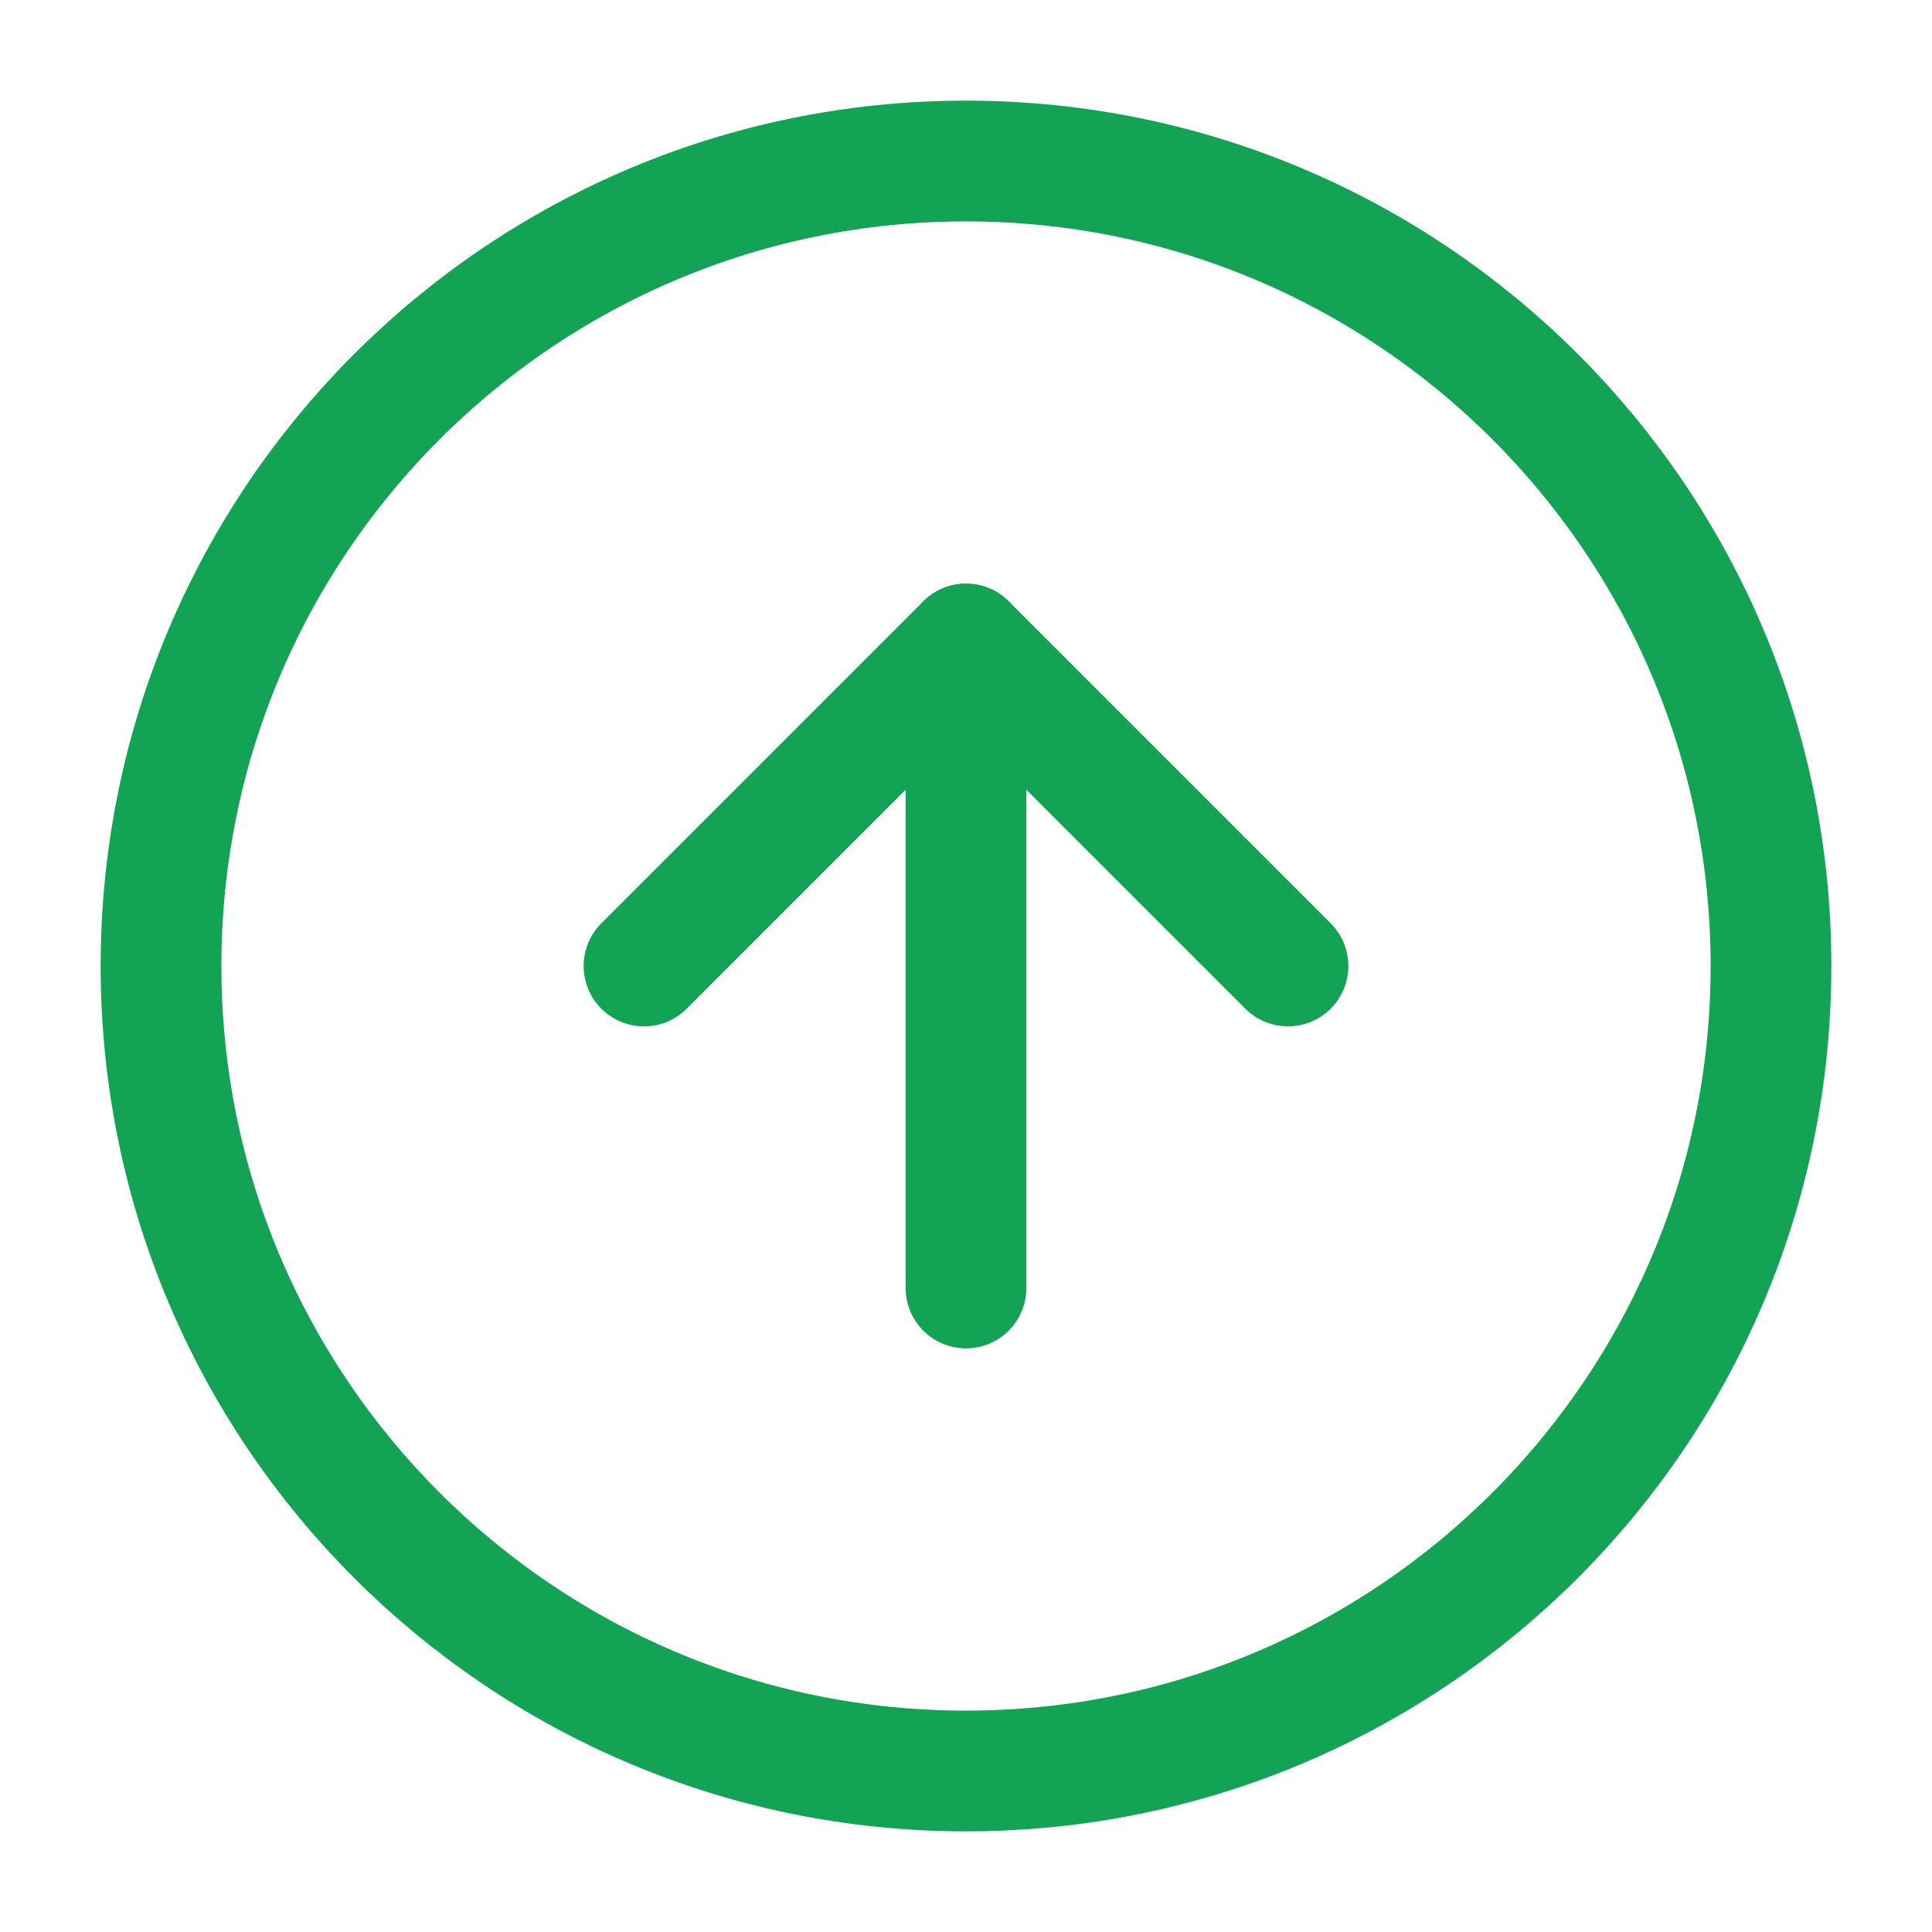
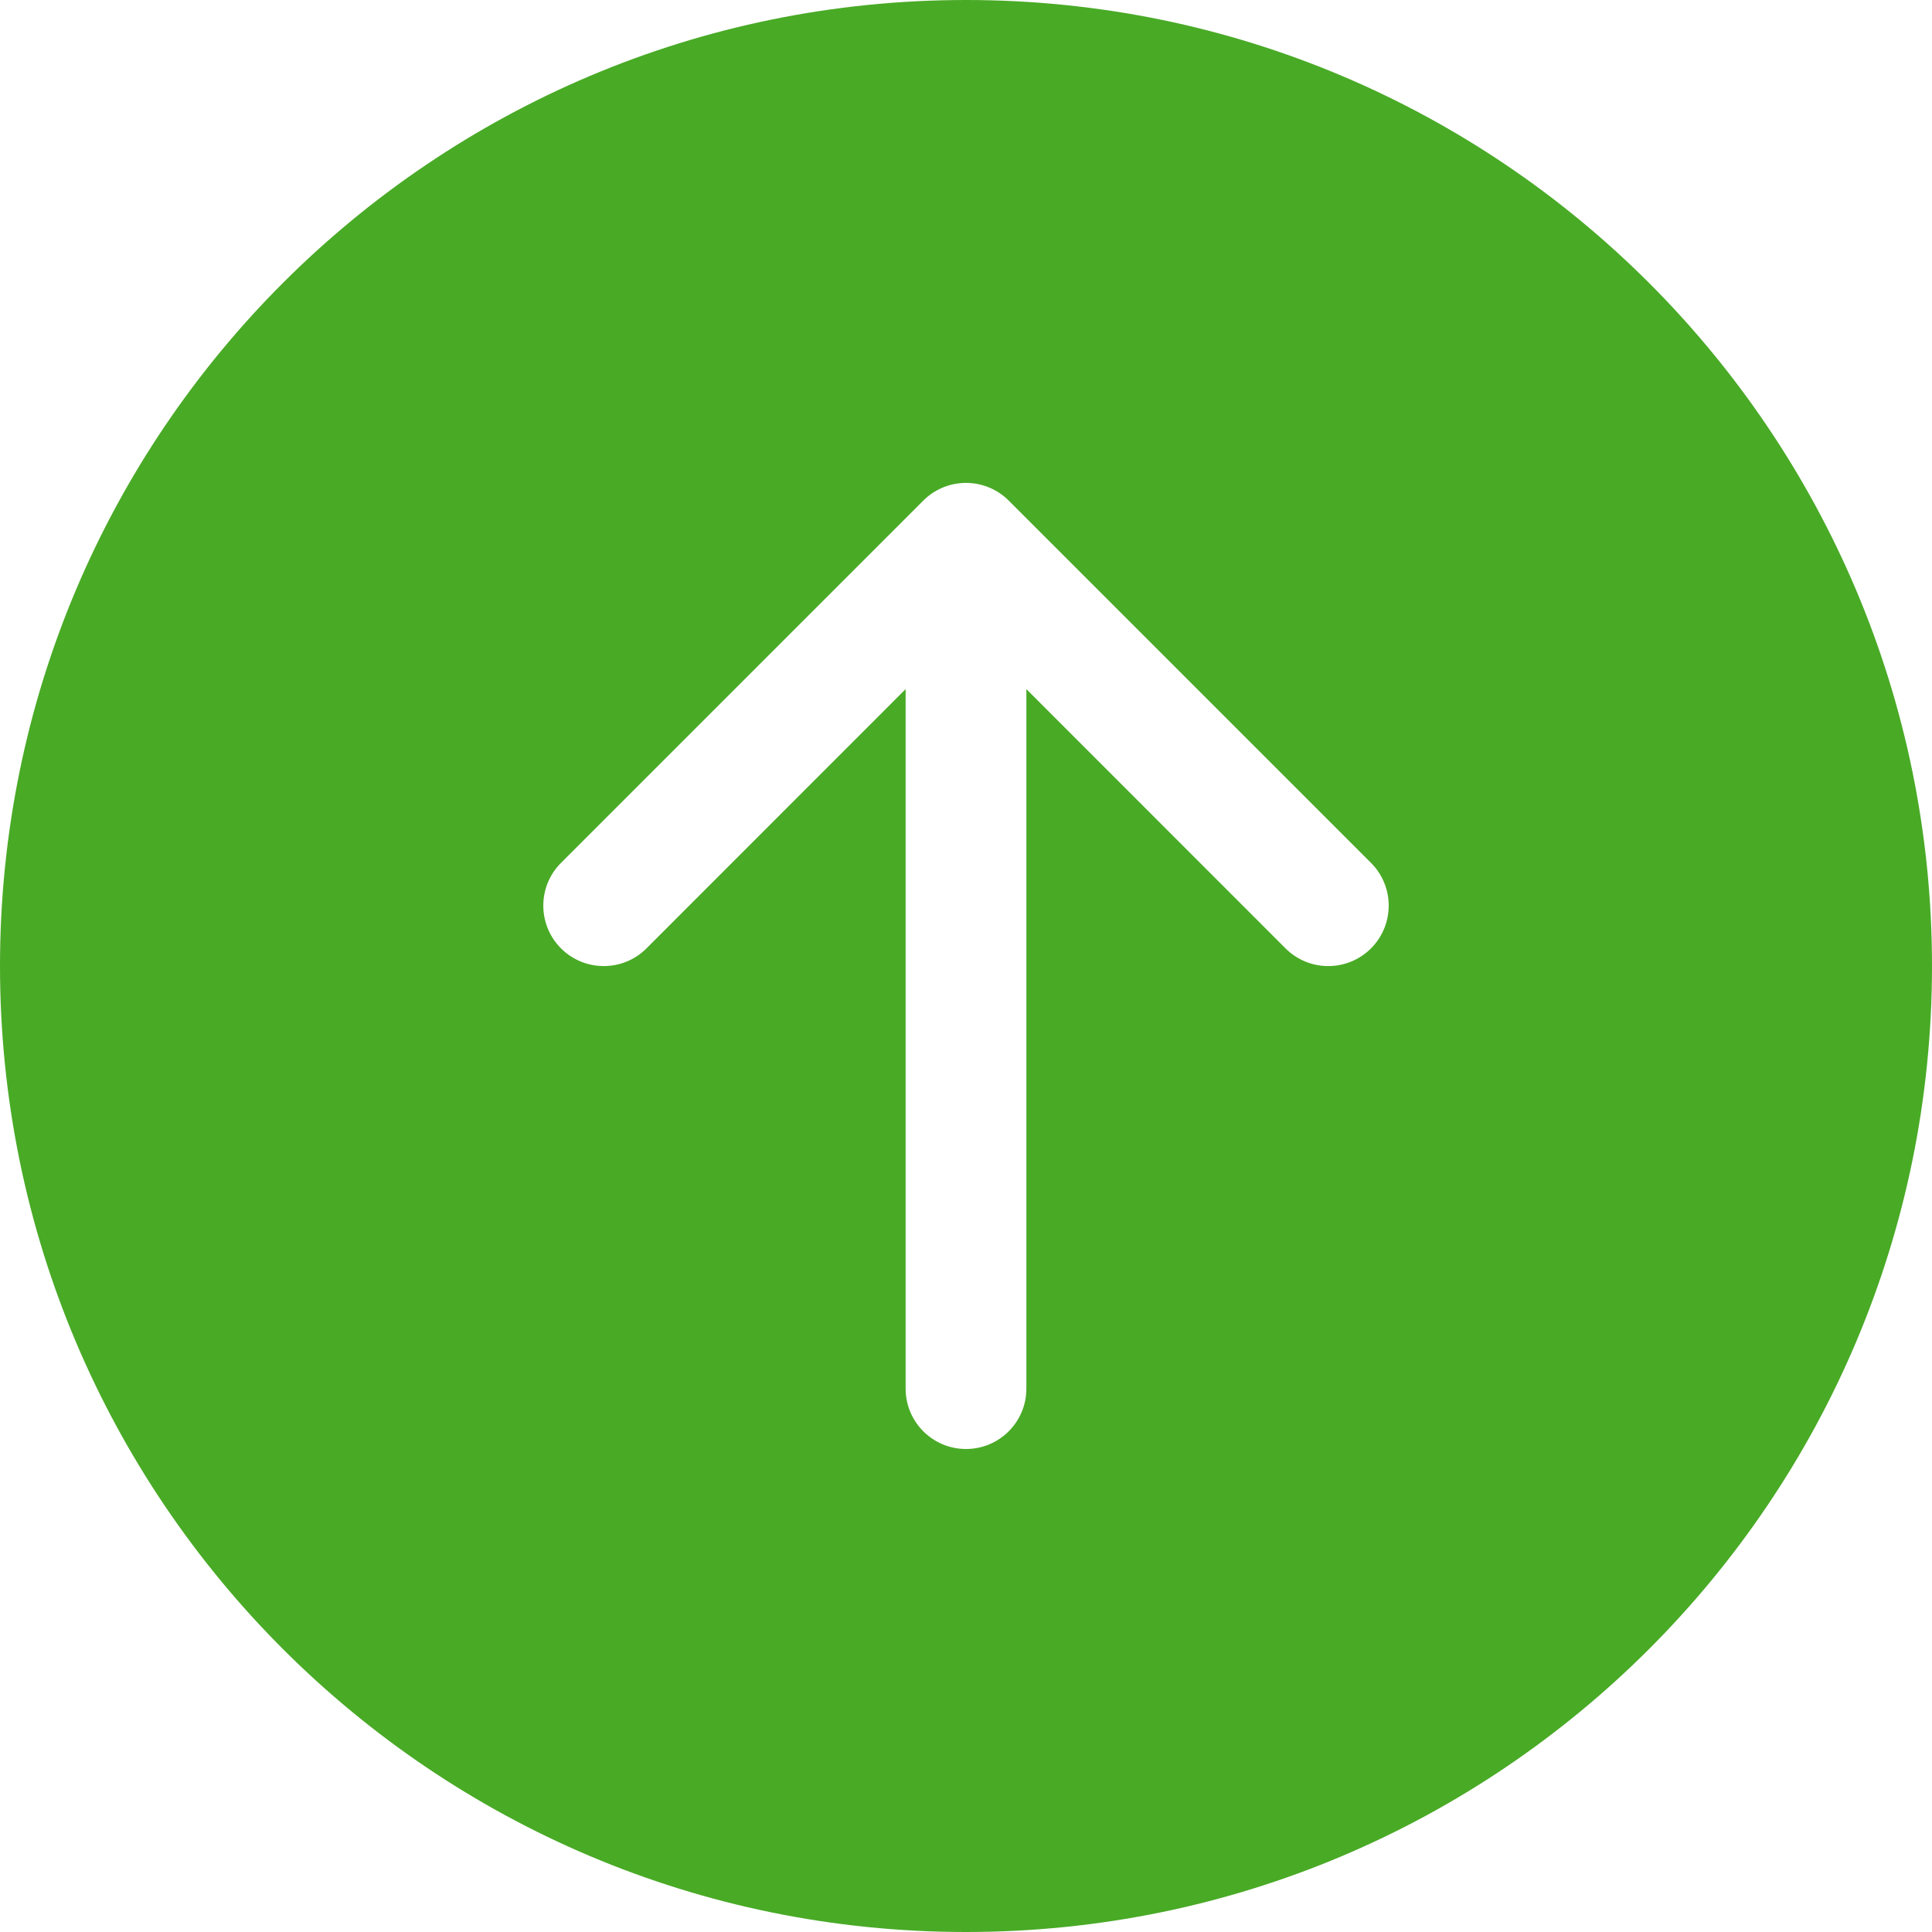
- <svg xmlns="http://www.w3.org/2000/svg" width="32" height="32" viewBox="0 0 32 32" fill="none">
-   <path d="M16 2.667C8.636 2.667 2.667 8.636 2.667 16C2.667 23.364 8.636 29.333 16 29.333C23.364 29.333 29.333 23.364 29.333 16C29.333 8.636 23.364 2.667 16 2.667Z" stroke="#12A454" stroke-width="2" stroke-linecap="round" stroke-linejoin="round" />
-   <path d="M21.333 16L16 10.667L10.667 16" stroke="#12A454" stroke-width="2" stroke-linecap="round" stroke-linejoin="round" />
-   <path d="M16 21.333L16 10.667" stroke="#12A454" stroke-width="2" stroke-linecap="round" stroke-linejoin="round" />
+ <svg xmlns="http://www.w3.org/2000/svg" width="32" height="32" fill="#49aa26" class="bi bi-arrow-up-circle-fill" viewBox="0 0 16 16">
+   <path d="M16 8A8 8 0 1 0 0 8a8 8 0 0 0 16 0zm-7.5 3.5a.5.5 0 0 1-1 0V5.707L5.354 7.854a.5.5 0 1 1-.708-.708l3-3a.5.5 0 0 1 .708 0l3 3a.5.5 0 0 1-.708.708L8.5 5.707V11.5z" />
</svg>
